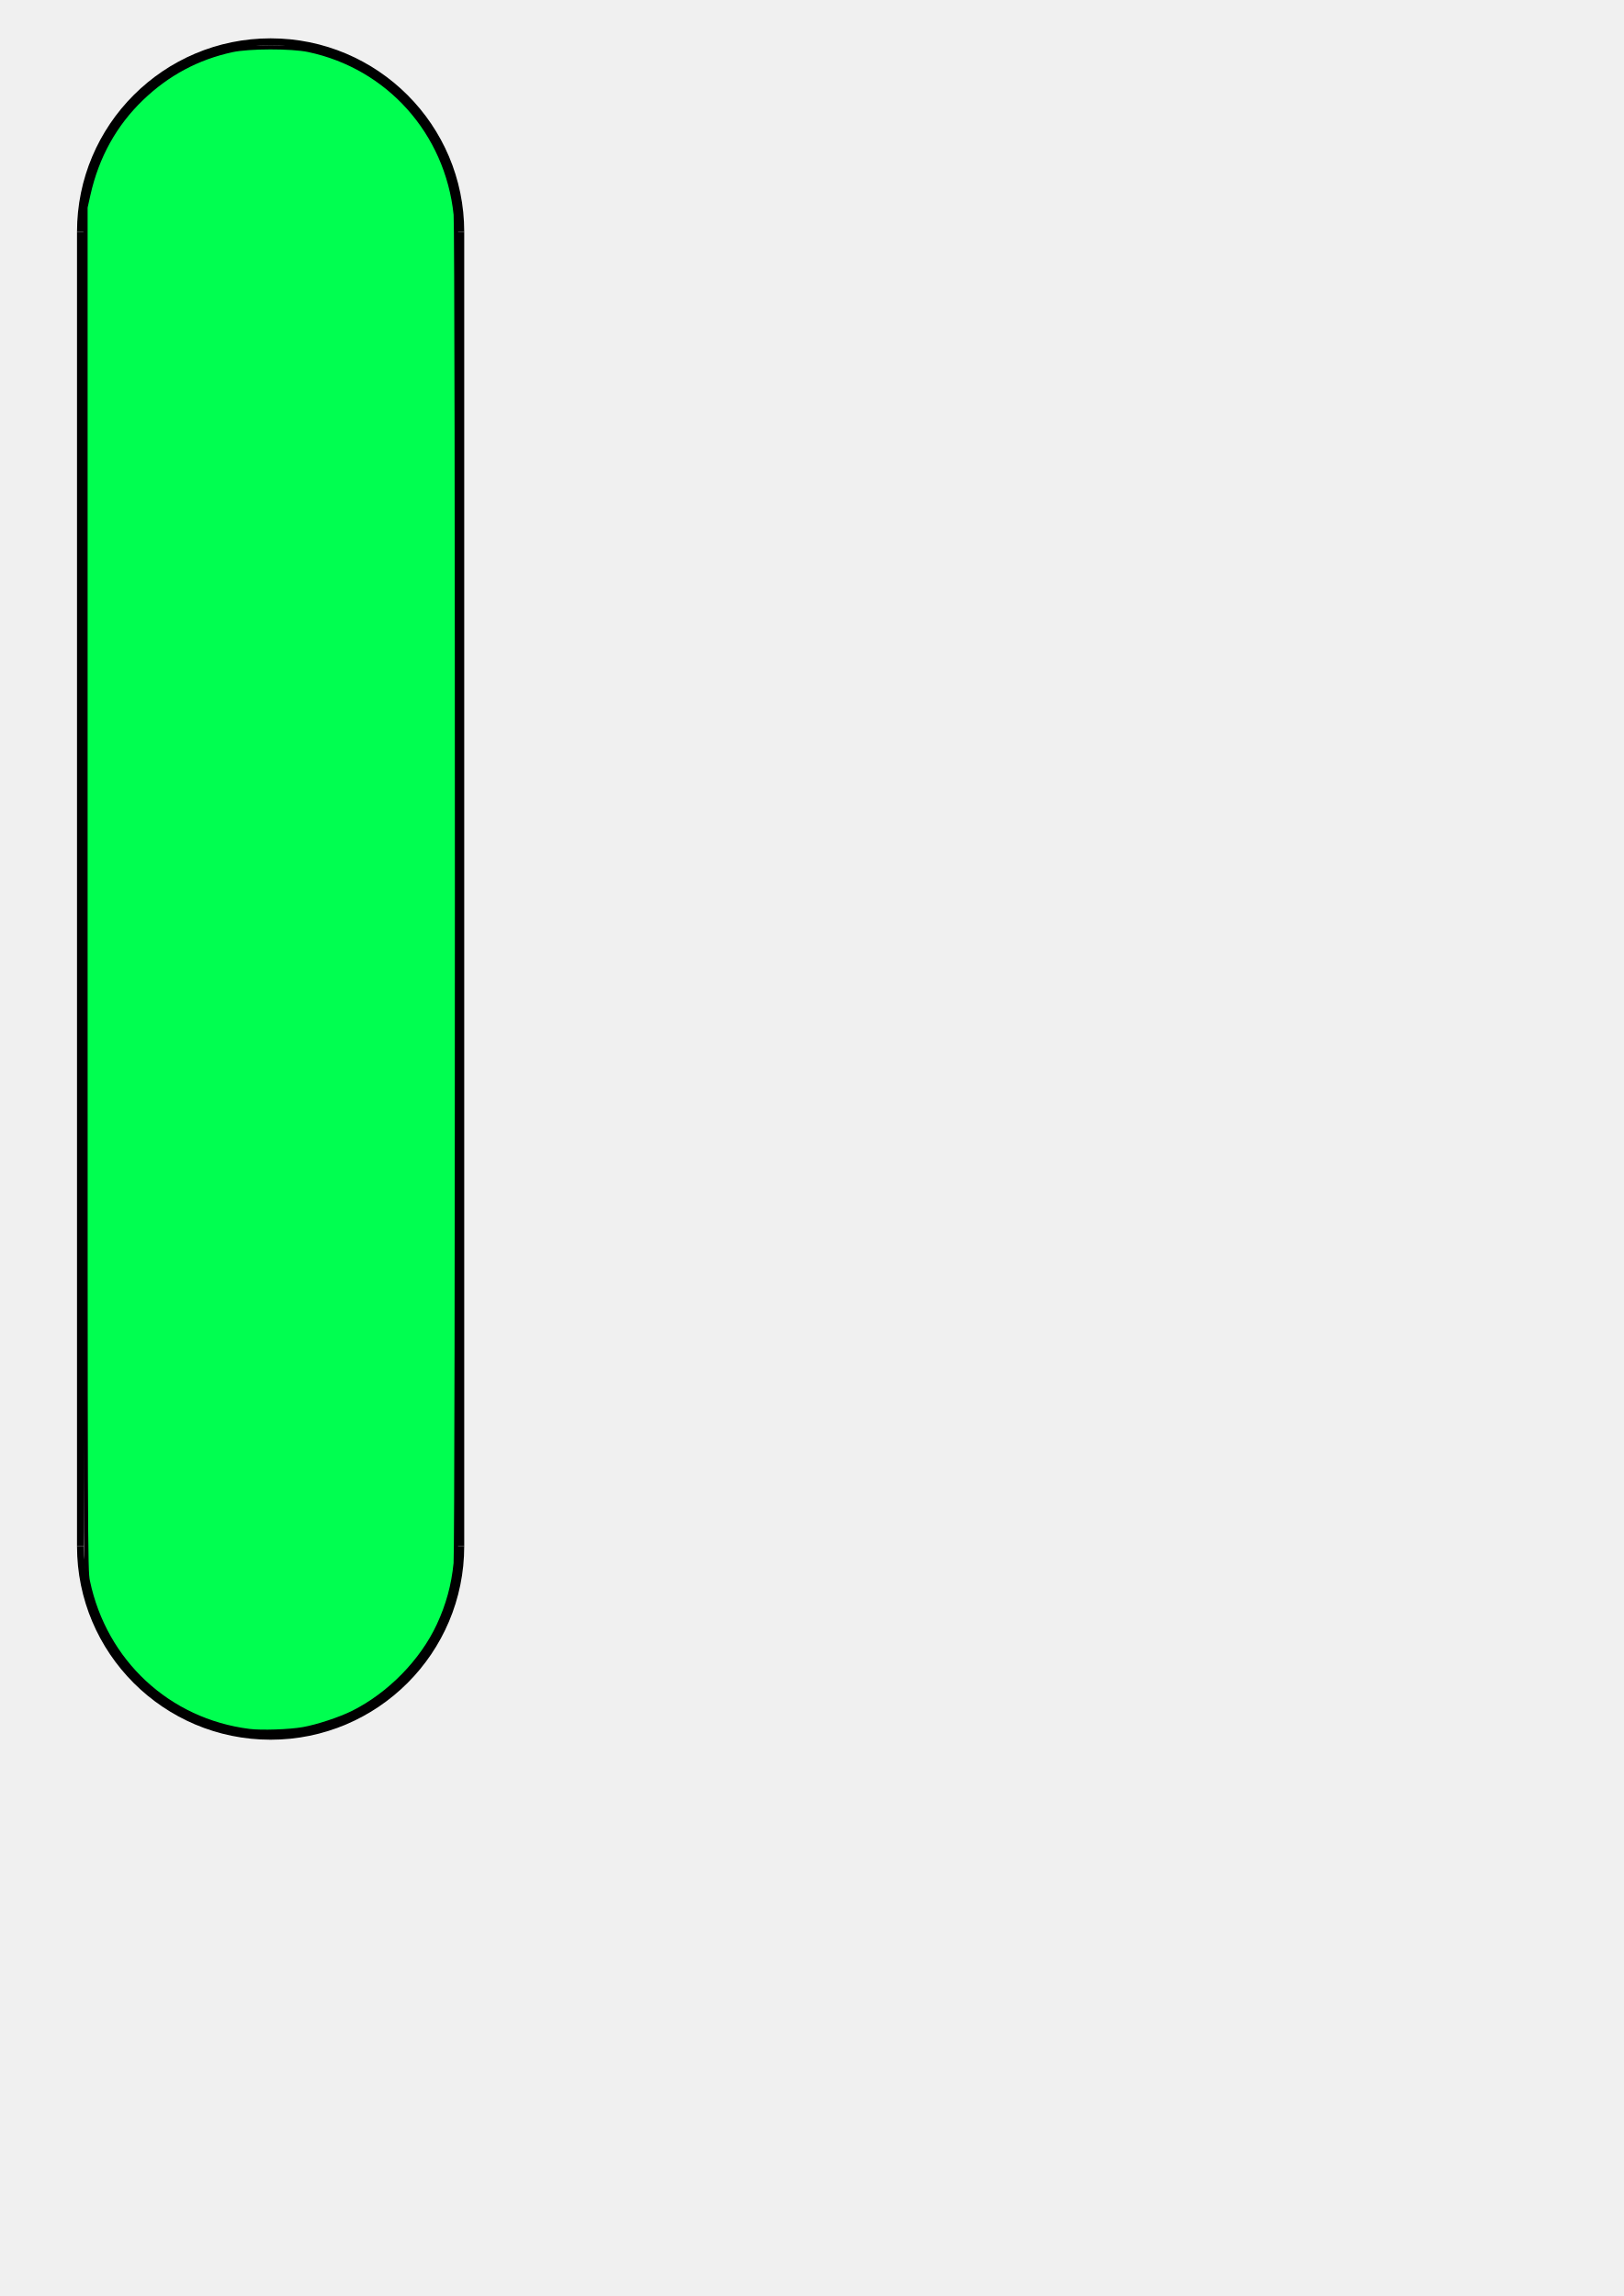
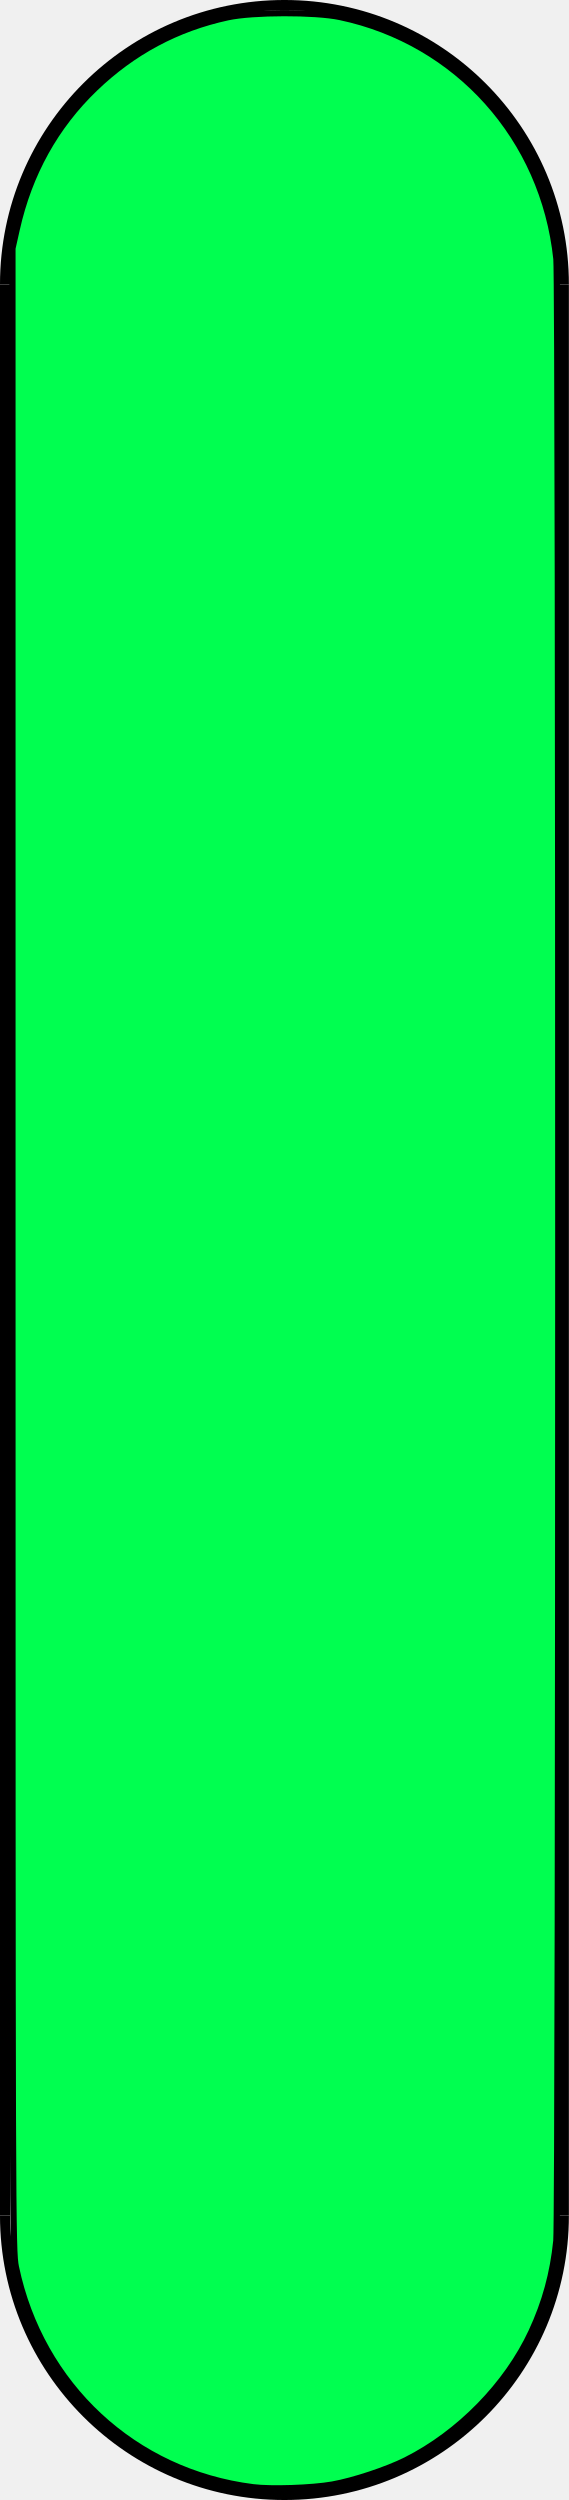
- <svg xmlns="http://www.w3.org/2000/svg" width="210mm" height="297mm" viewBox="0 0 210 297" version="1.1" id="svg8">
+ <svg xmlns="http://www.w3.org/2000/svg" width="50.079mm" height="220.079mm" viewBox="0 0 50.079 220.079" version="1.1" id="svg8">
  <defs id="defs2" />
-   <g id="layer1">
+   <g id="layer1" transform="translate(-9.960485,-4.960486)">
    <path id="path889" style="fill:#ffffff;fill-rule:evenodd;stroke:#000000;stroke-width:0.9;stroke-linecap:butt;stroke-linejoin:round;stroke-miterlimit:3.3;stroke-dasharray:none" d="M 10.41,30 C 10.41,16.42 21.42,5.41 35,5.41 48.58,5.41 59.59,16.42 59.59,30" />
    <path id="path889-5" style="fill:#ffffff;fill-rule:evenodd;stroke:#000000;stroke-width:0.9;stroke-linecap:butt;stroke-linejoin:round;stroke-miterlimit:3.3;stroke-dasharray:none" d="m 10.41,200 c 1e-6,13.58 11.009,24.59 24.59,24.59 13.58,0 24.59,-11.009 24.59,-24.59" />
-     <path style="fill:none;stroke:#000000;stroke-width:0.9;stroke-linecap:butt;stroke-linejoin:miter;stroke-opacity:1;stroke-miterlimit:4;stroke-dasharray:none" d="m 10.41,30 c -1e-6,170 -1e-6,170 -1e-6,170 v 0" id="path914" />
+     <path style="fill:none;stroke:#000000;stroke-width:0.9;stroke-linecap:butt;stroke-linejoin:miter;stroke-miterlimit:4;stroke-dasharray:none;stroke-opacity:1" d="m 10.41,30 c -1e-6,170 -1e-6,170 -1e-6,170 v 0" id="path914" />
    <path style="fill:none;stroke:#000000;stroke-width:0.9;stroke-linecap:butt;stroke-linejoin:miter;stroke-miterlimit:4;stroke-dasharray:none;stroke-opacity:1" d="m 59.59,30 c -1e-6,170 -1e-6,170 -1e-6,170 v 0" id="path914-1" />
    <path style="fill:#00ff50;fill-opacity:1;fill-rule:evenodd;stroke:#000000;stroke-width:2.069;stroke-linecap:butt;stroke-linejoin:round;stroke-miterlimit:4;stroke-dasharray:none" d="M 121.843,846.295 C 82.299,841.328 51.192,812.44 42.935,773.017 41.82,767.692 41.789,758.421 41.789,434.467 V 101.392 l 1.414,-6.315 C 47.36,76.508 56.097,60.76 69.248,48.129 81.894,35.982 96.52,28.161 113.447,24.494 c 8.285,-1.795 29.013,-1.837 37.356,-0.076 39.047,8.243 67.737,40.322 71.966,80.469 0.848,8.052 0.829,650.968 -0.02,659.397 -1.094,10.862 -3.717,20.456 -8.279,30.285 -8.161,17.579 -24.025,33.804 -41.783,42.732 -6.256,3.145 -17.5,6.87 -24.435,8.094 -6.766,1.194 -20.379,1.658 -26.409,0.901 z" id="path950" transform="scale(0.2645833)" />
  </g>
</svg>
